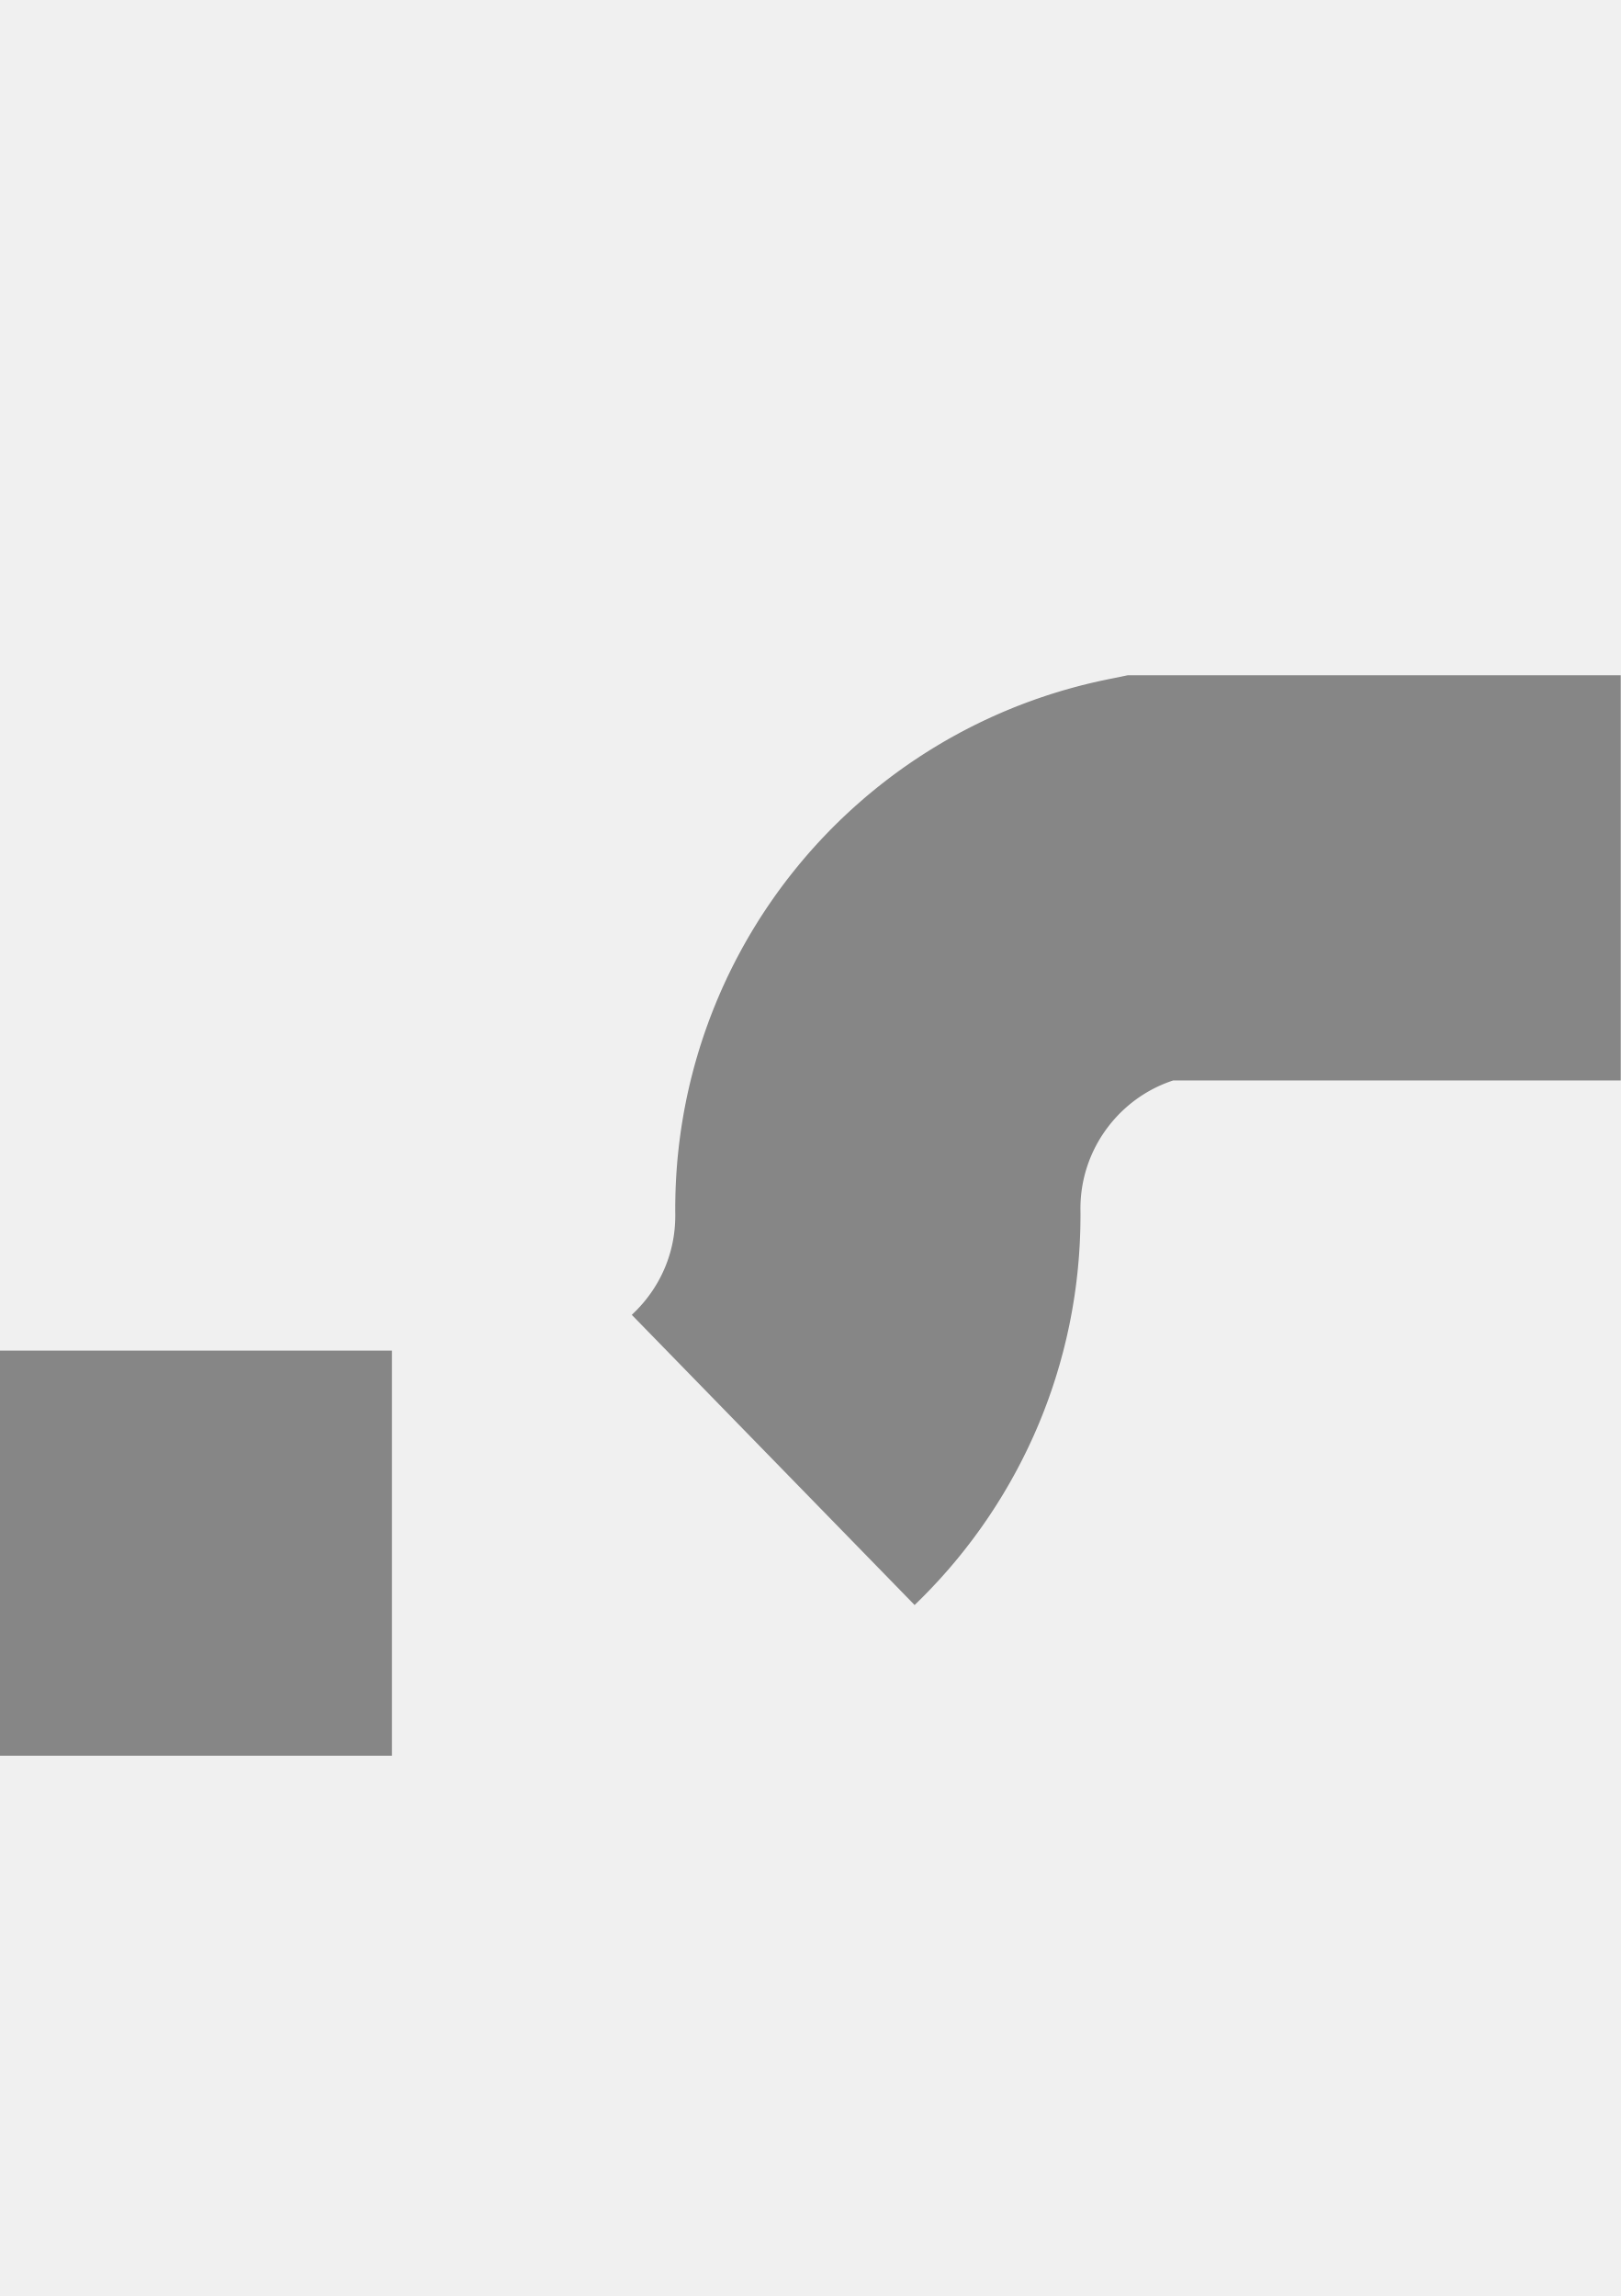
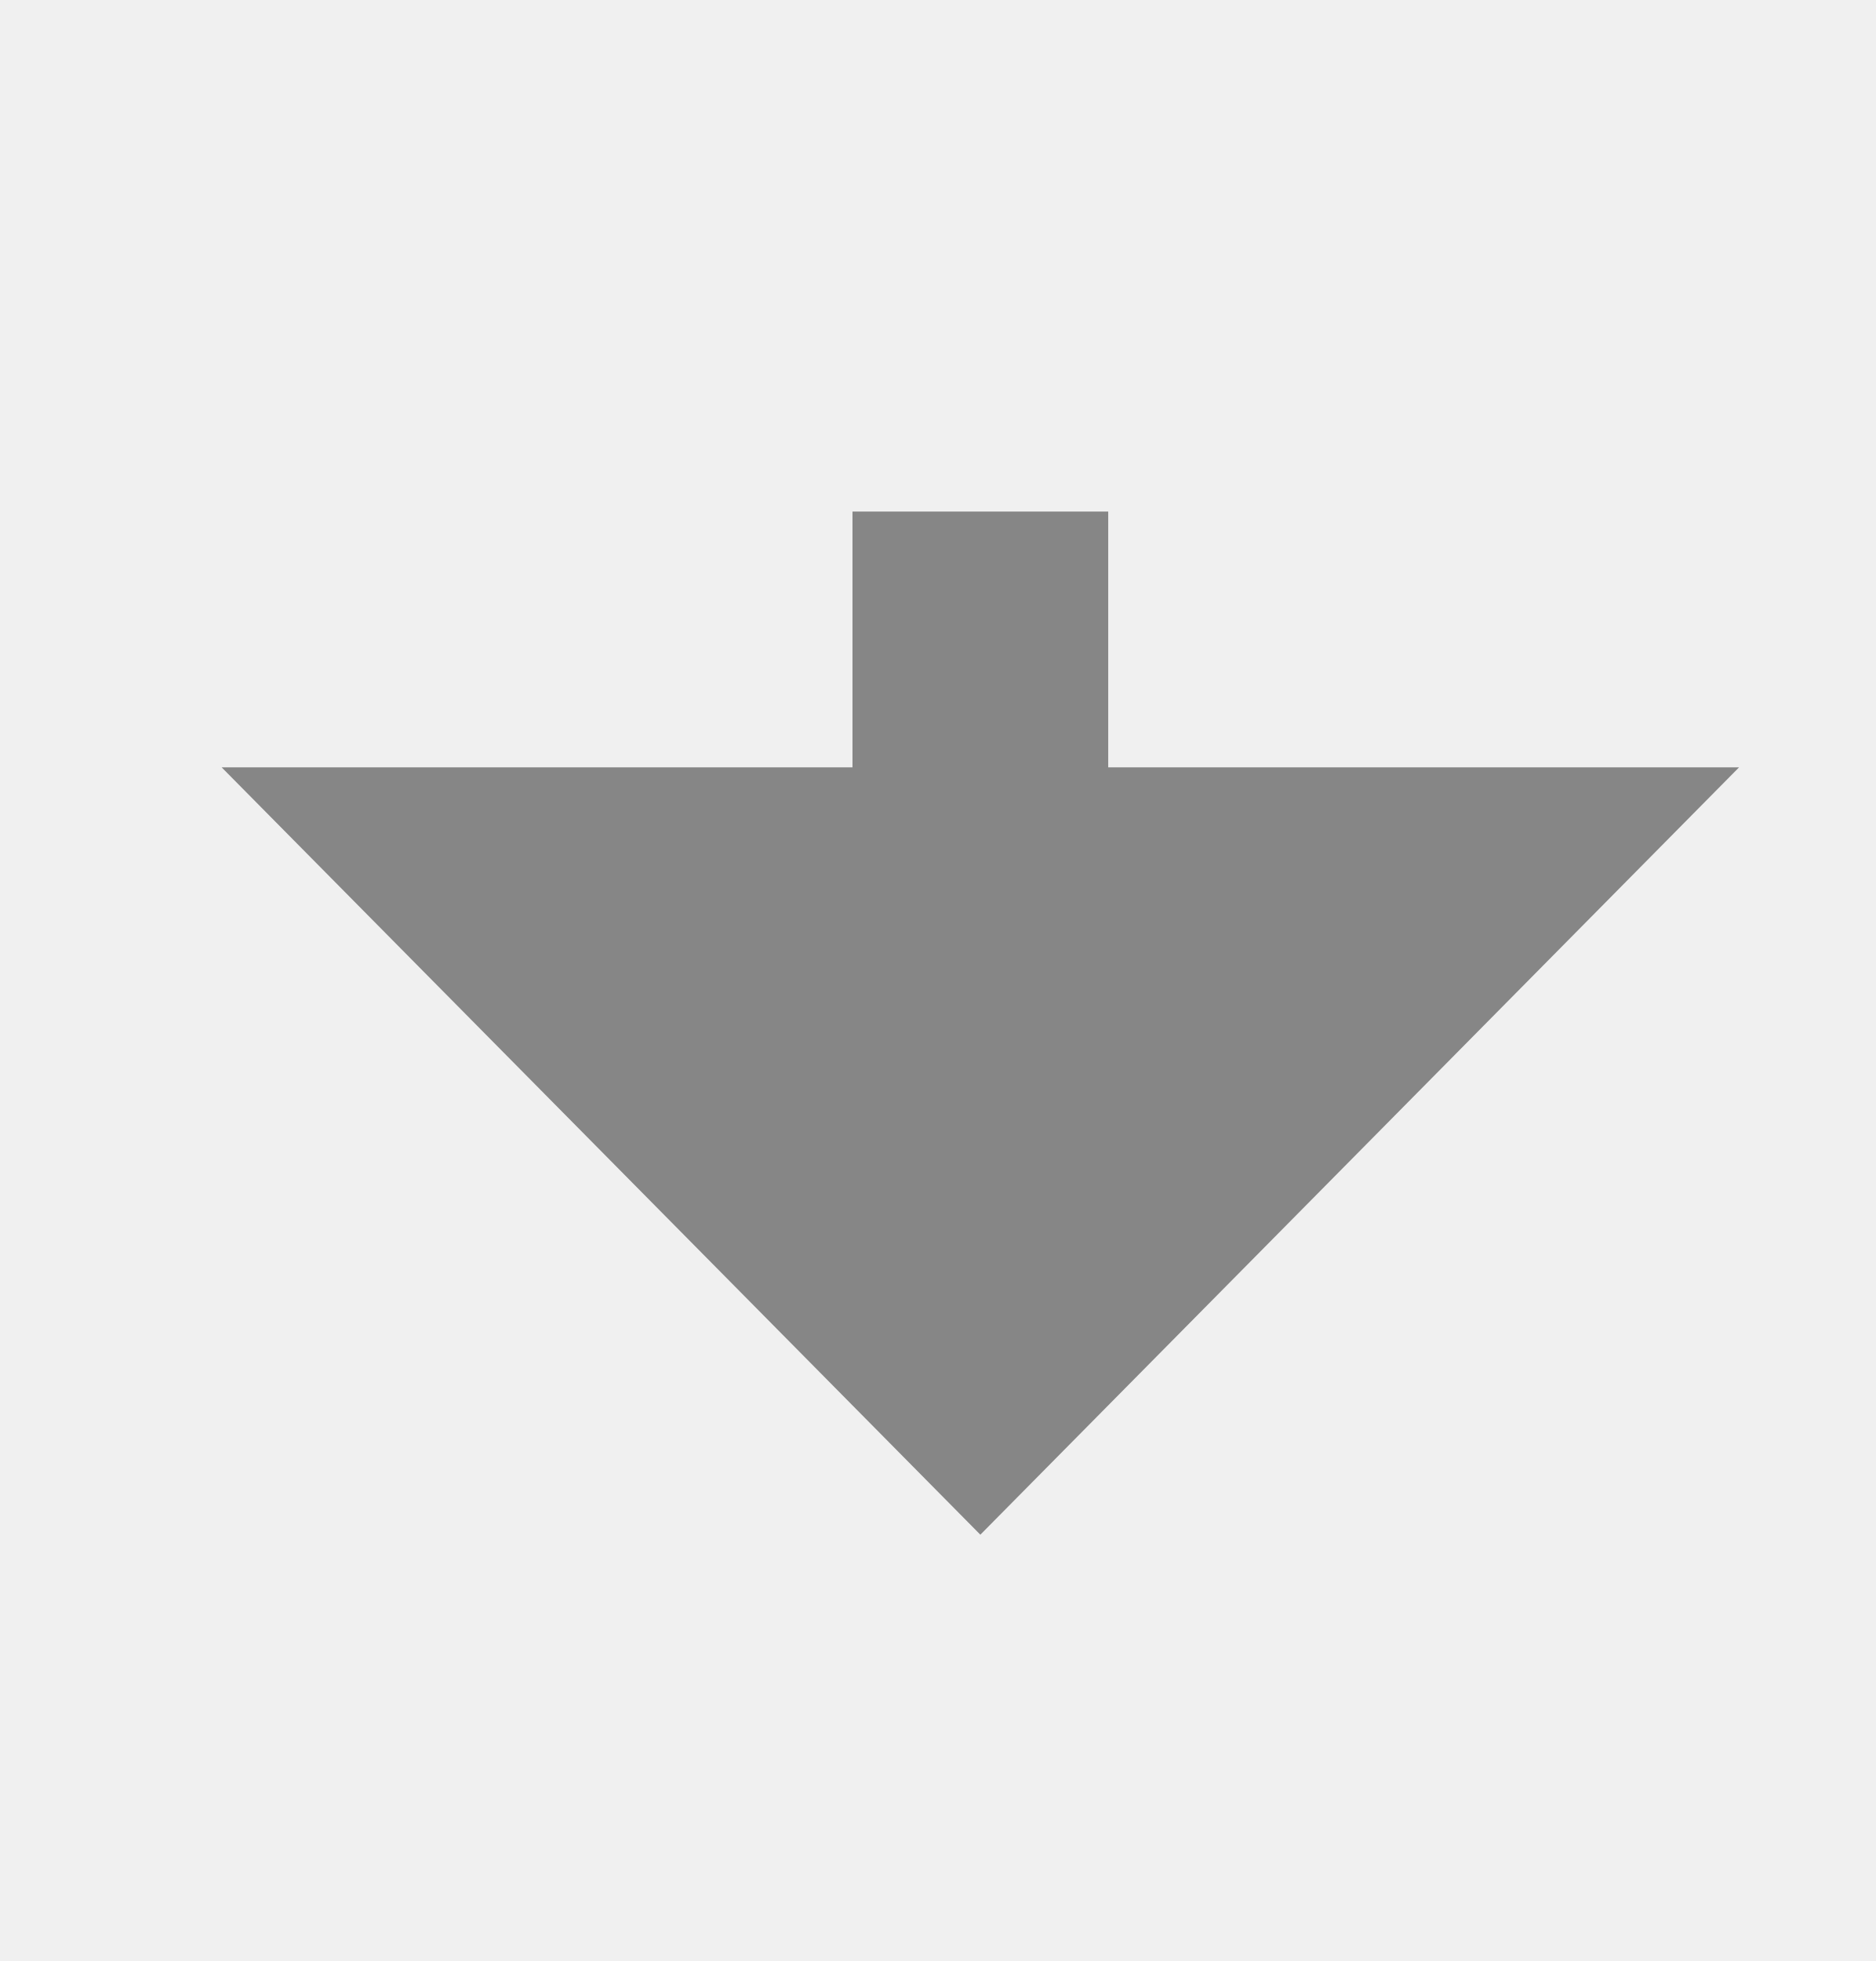
- <svg xmlns="http://www.w3.org/2000/svg" version="1.1" width="12px" height="17px" preserveAspectRatio="xMidYMin meet" viewBox="295 1144  10 17">
-   <path d="M 426 1150.5  L 302.5 1150.5  A 2.5 2.5 0 0 0 300.5 1153 A 2.5 2.5 0 0 1 298 1155.5 L 290 1155.5  " stroke-width="3" stroke-dasharray="9,3" stroke="#868686" fill="none" />
+ <svg xmlns="http://www.w3.org/2000/svg" version="1.1" width="22px" height="23px" preserveAspectRatio="xMidYMin meet" viewBox="196 947  20 23">
+   <defs>
+     <mask fill="white" id="clip4600">
+       <path d="M 190.806 928  L 221.194 928  L 221.194 953  L 190.806 953  Z M 190.806 915  L 221.194 915  L 221.194 976  L 190.806 976  Z " fill-rule="evenodd" />
+     </mask>
+   </defs>
+   <path d="M 206.5 928  L 206.5 915  M 206.5 953  L 206.5 958  " stroke-width="3" stroke="#868686" fill="none" />
+   <path d="M 197.6 956  L 206.5 965  L 215.4 956  L 197.6 956  Z " fill-rule="nonzero" fill="#868686" stroke="none" mask="url(#clip4600)" />
</svg>
